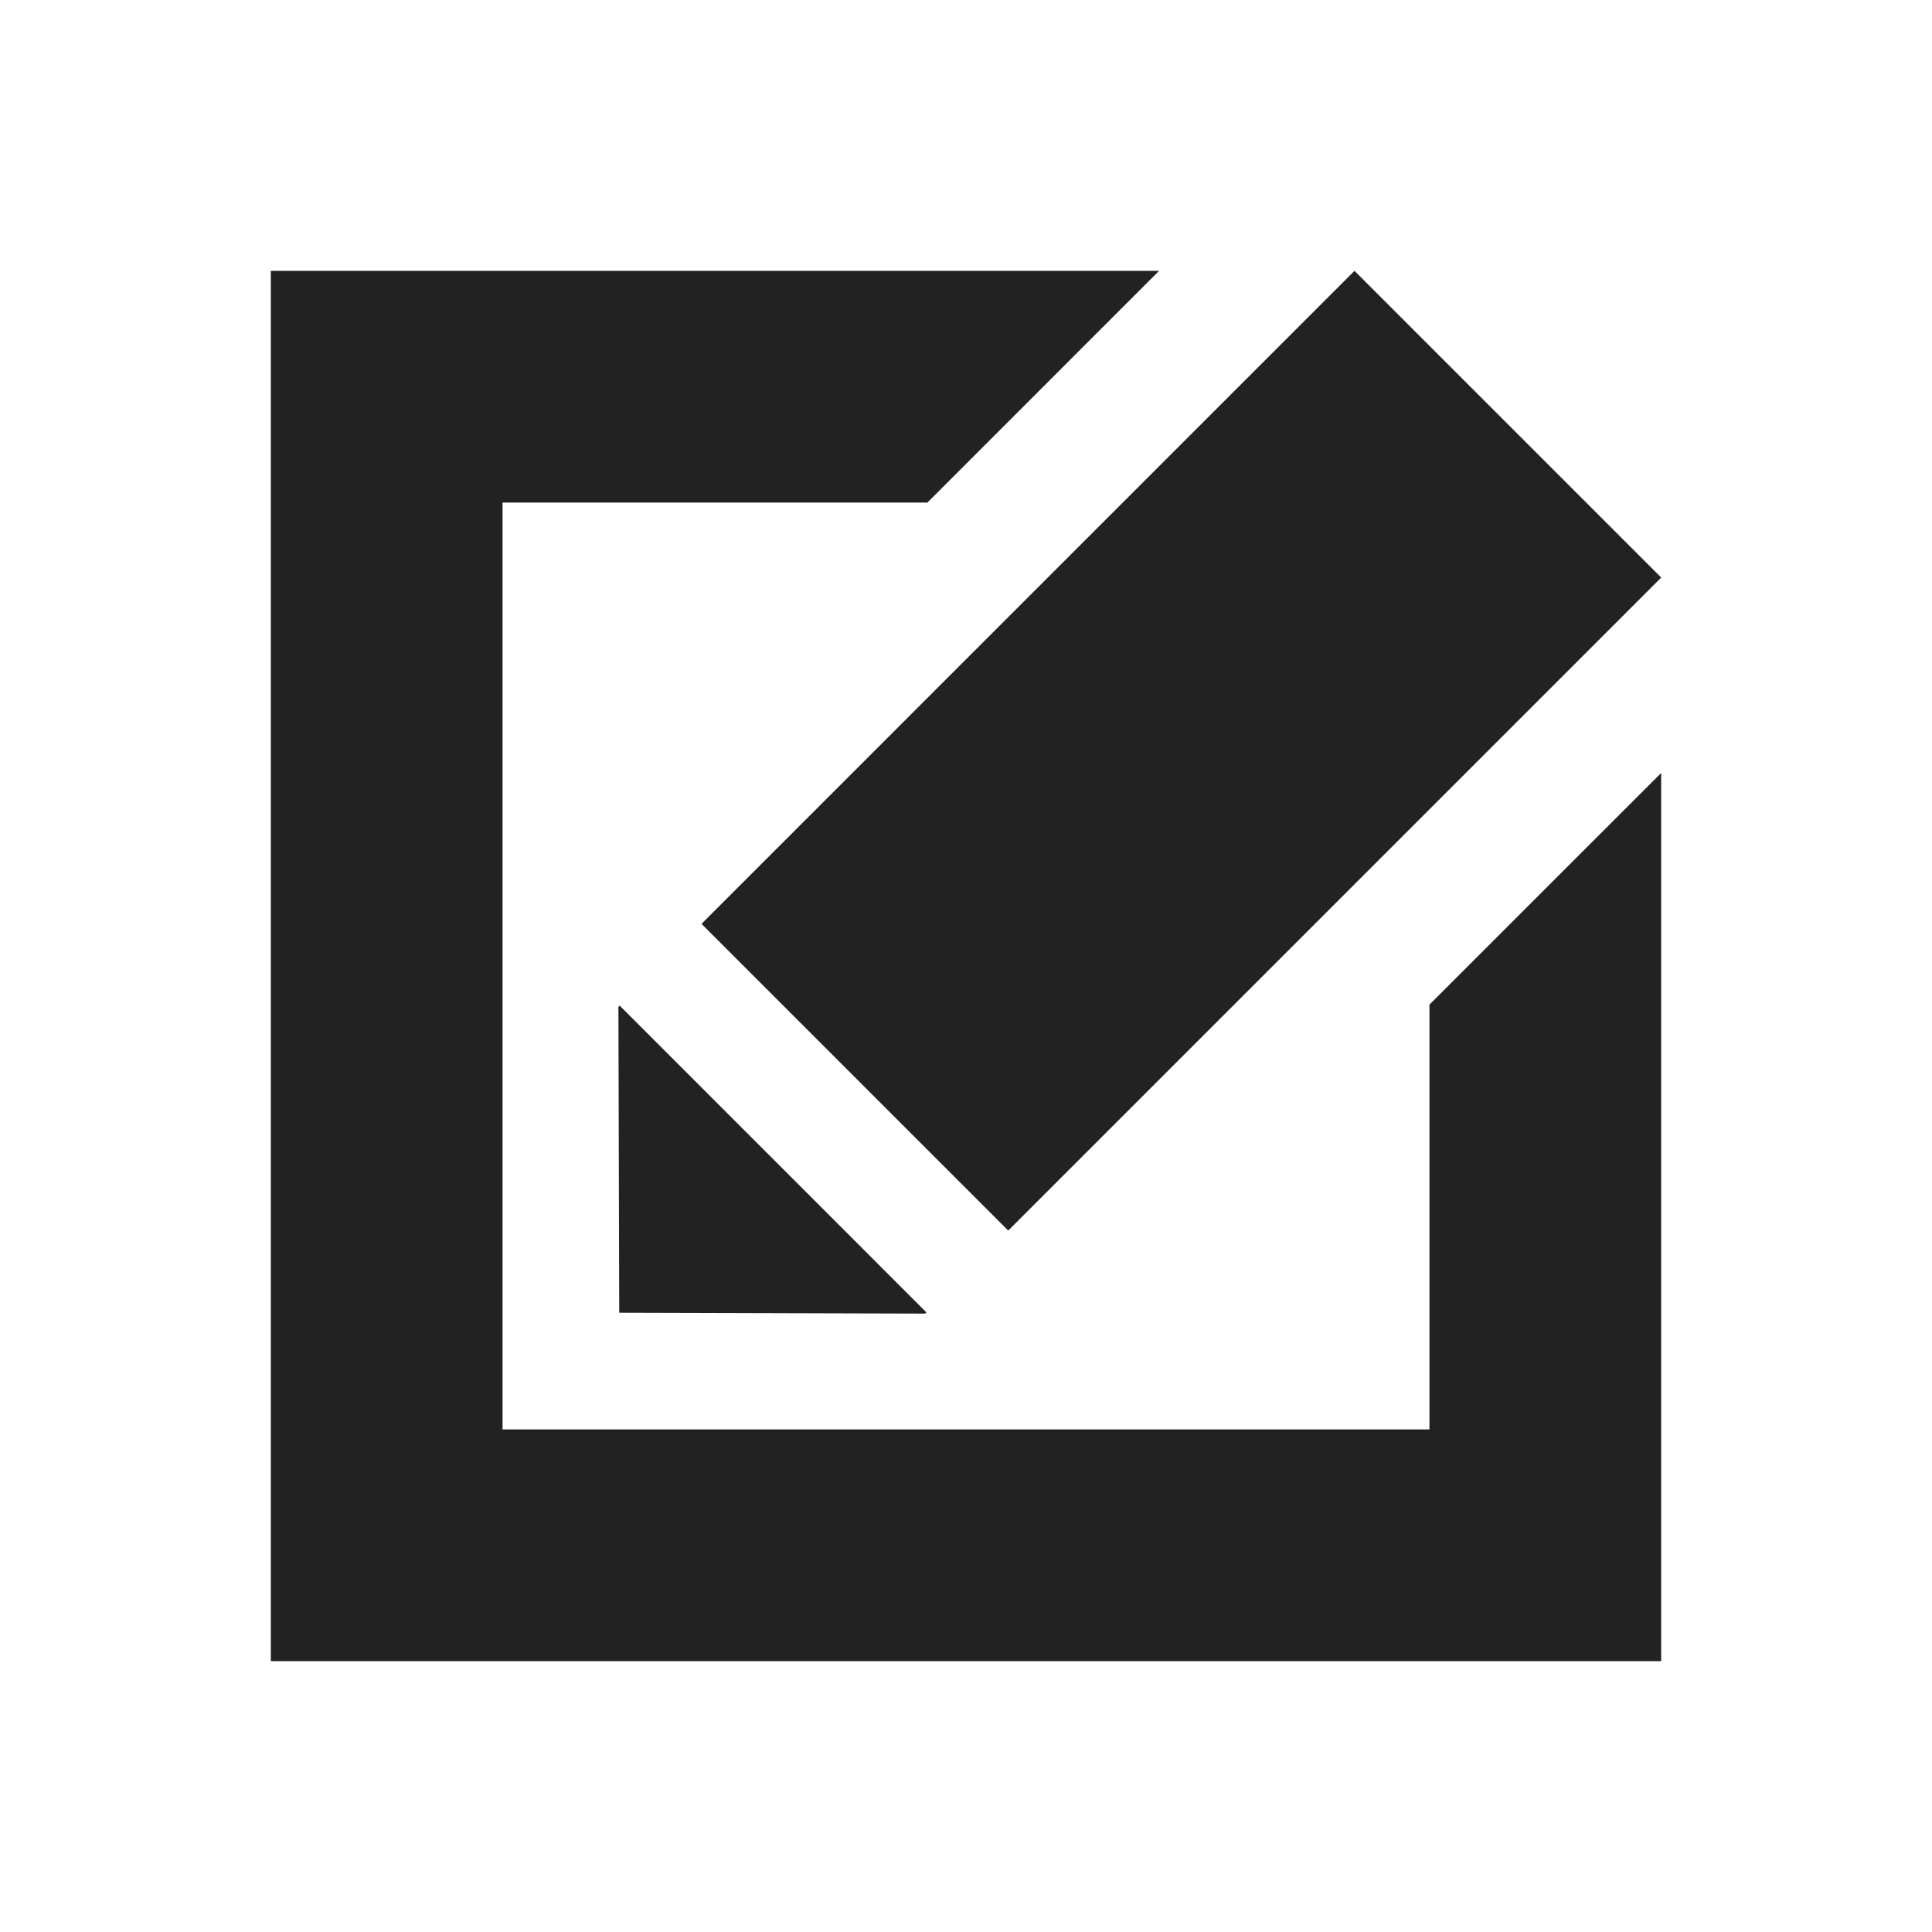
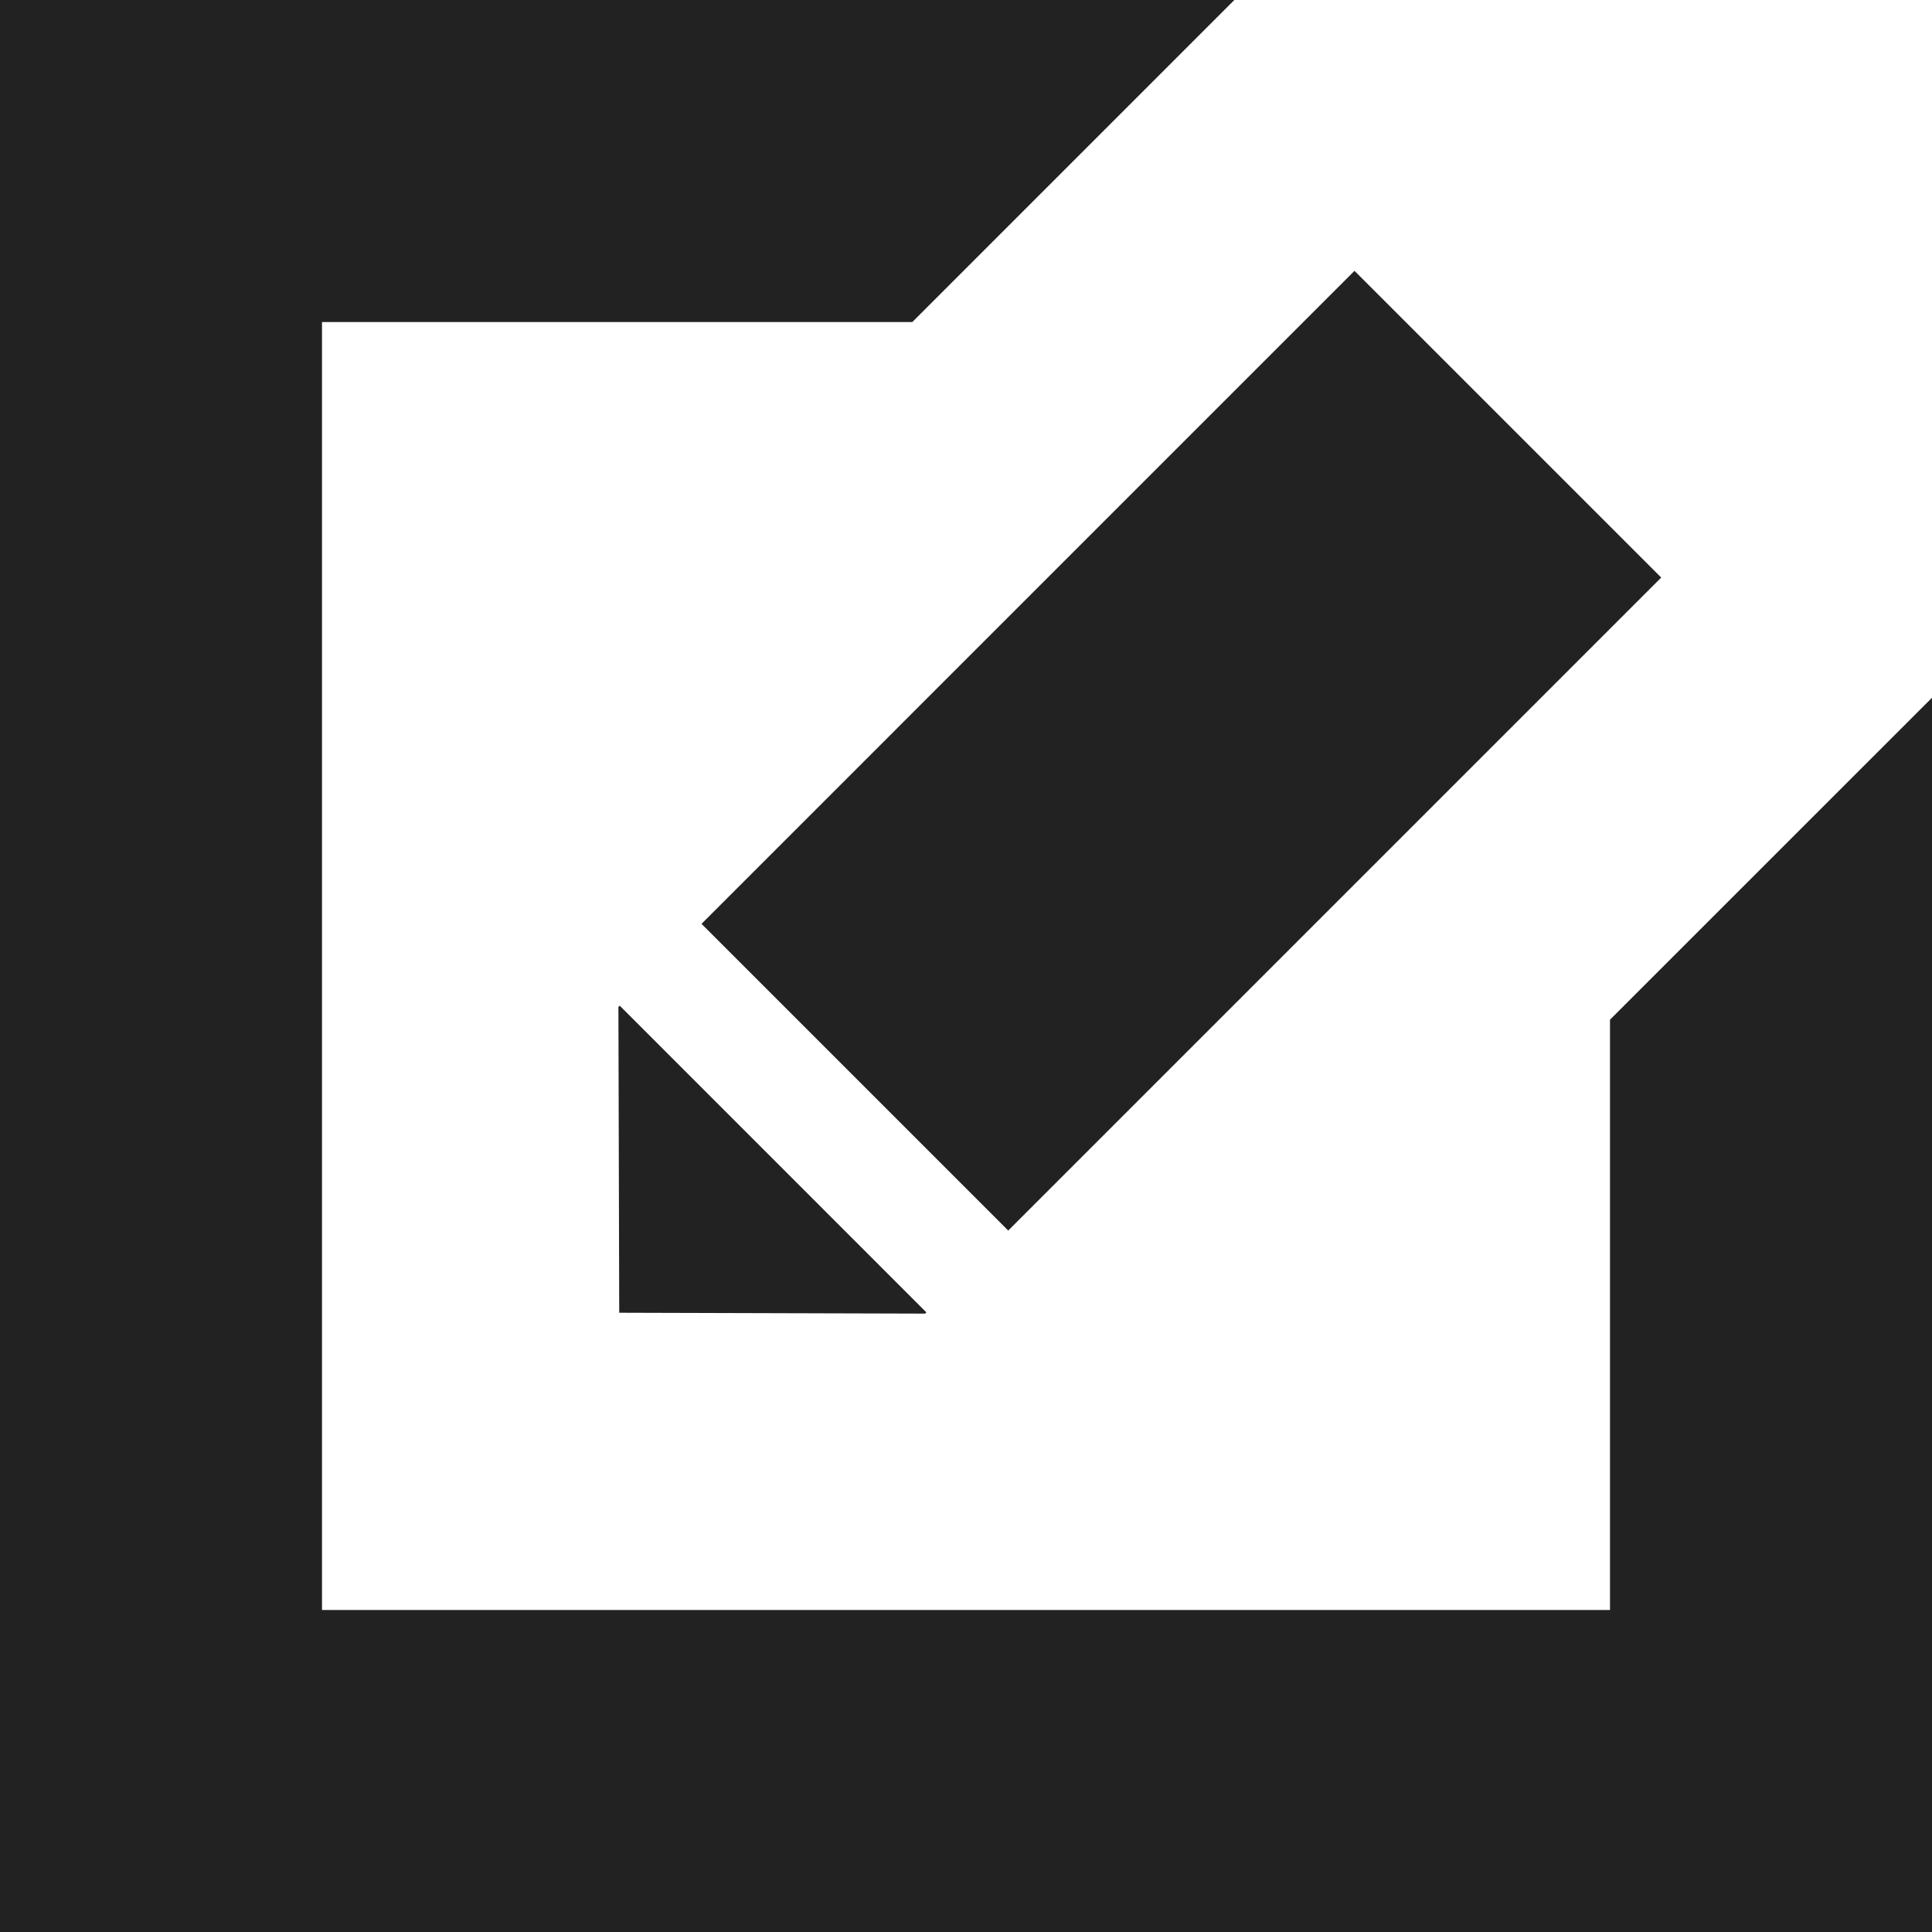
<svg xmlns="http://www.w3.org/2000/svg" version="1.1" x="0px" y="0px" width="100px" height="100px" enable-background="new 0 0 100 100" xml:space="preserve" id="svg2">
  <defs id="defs13" />
  <g id="Layer_4" style="fill:#222222;fill-opacity:1">
-     <polygon points="73.988,73.988 26.012,73.988 26.012,26.014 48,26.014 59.995,14.018 14.018,14.018 14.018,85.982 85.982,85.982    85.982,40.008 73.988,52  " id="polygon5" style="fill:#222222;fill-opacity:1" />
+     <polygon points="59.995,14.018 14.018,14.018 14.018,85.982 85.982,85.982 85.982,40.008 73.988,52 73.988,73.988 26.012,73.988 26.012,26.014 48,26.014 " id="polygon5" style="fill:#222222;fill-opacity:1" transform="matrix(1.389584,0,0,1.389584,-19.47918,-19.47919)" />
    <rect x="37.246" y="27.63" transform="matrix(-0.7071 0.7071 -0.7071 -0.7071 131.8579 23.0947)" width="47.799" height="22.451" id="rect7" style="fill:#222222;fill-opacity:1" />
    <polygon points="32.009,52.121 32.051,67.947 47.882,67.992 47.951,67.93 32.076,52.053  " id="polygon9" style="fill:#222222;fill-opacity:1" />
  </g>
</svg>
